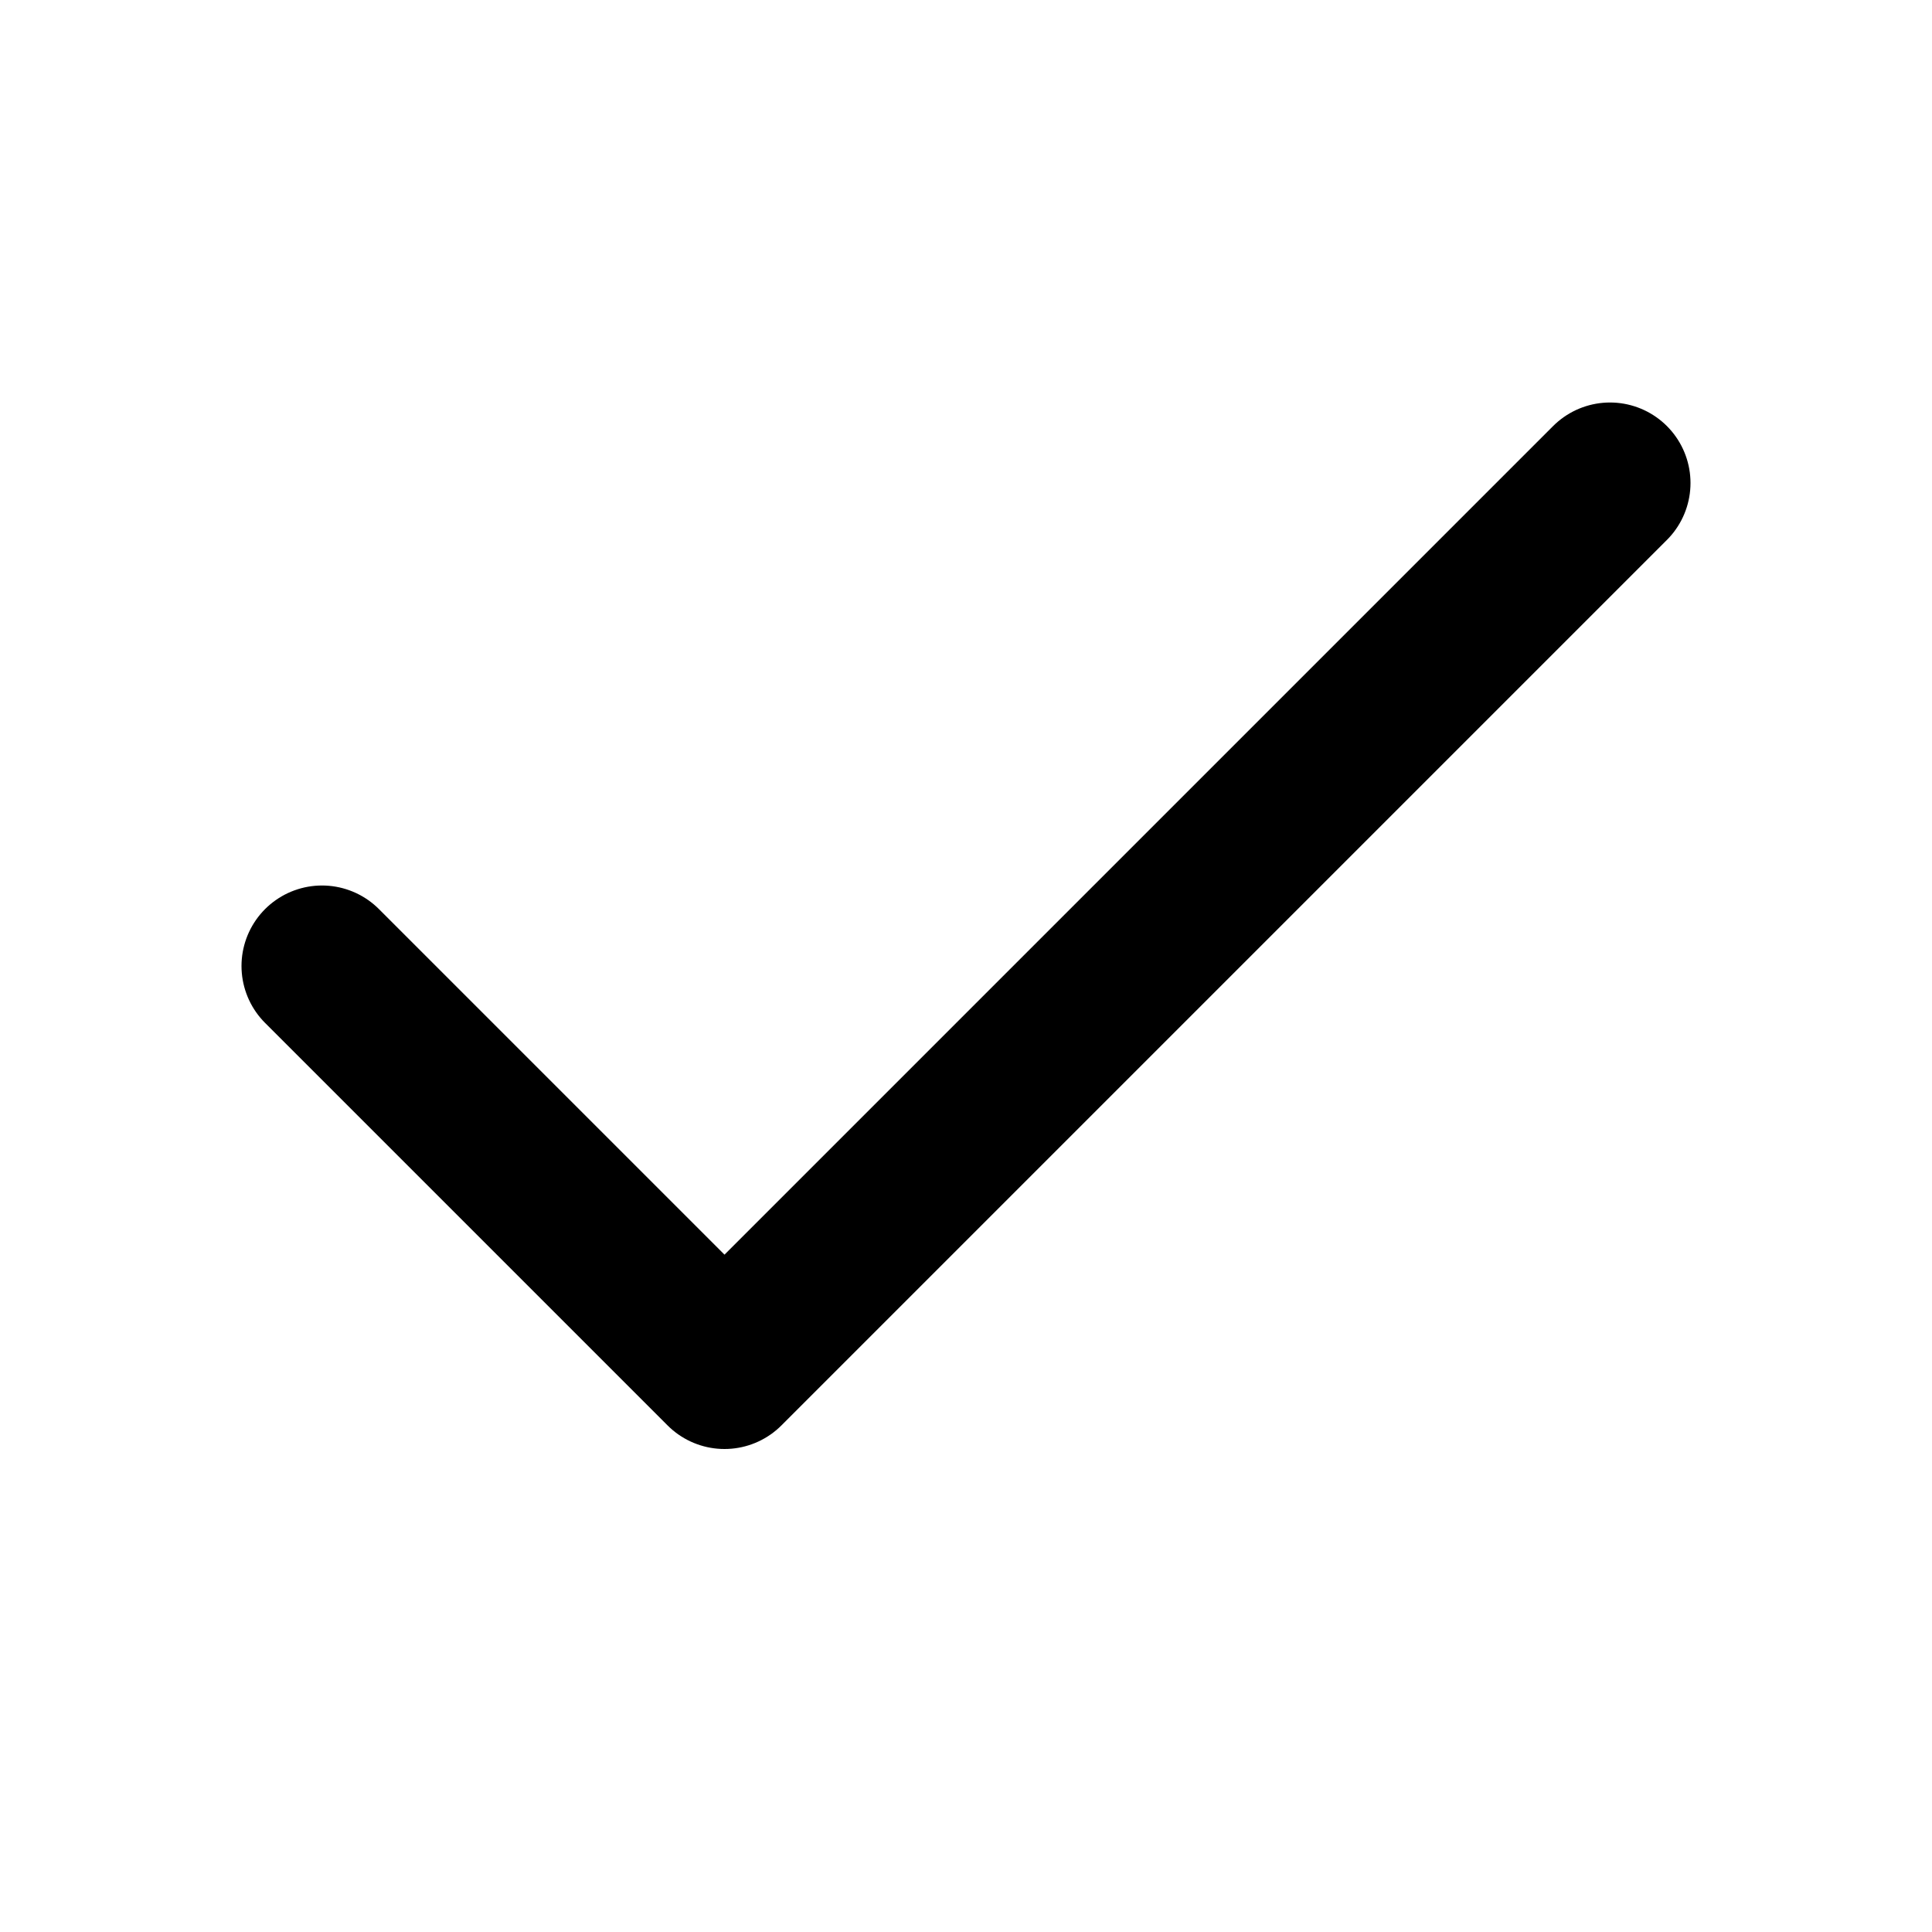
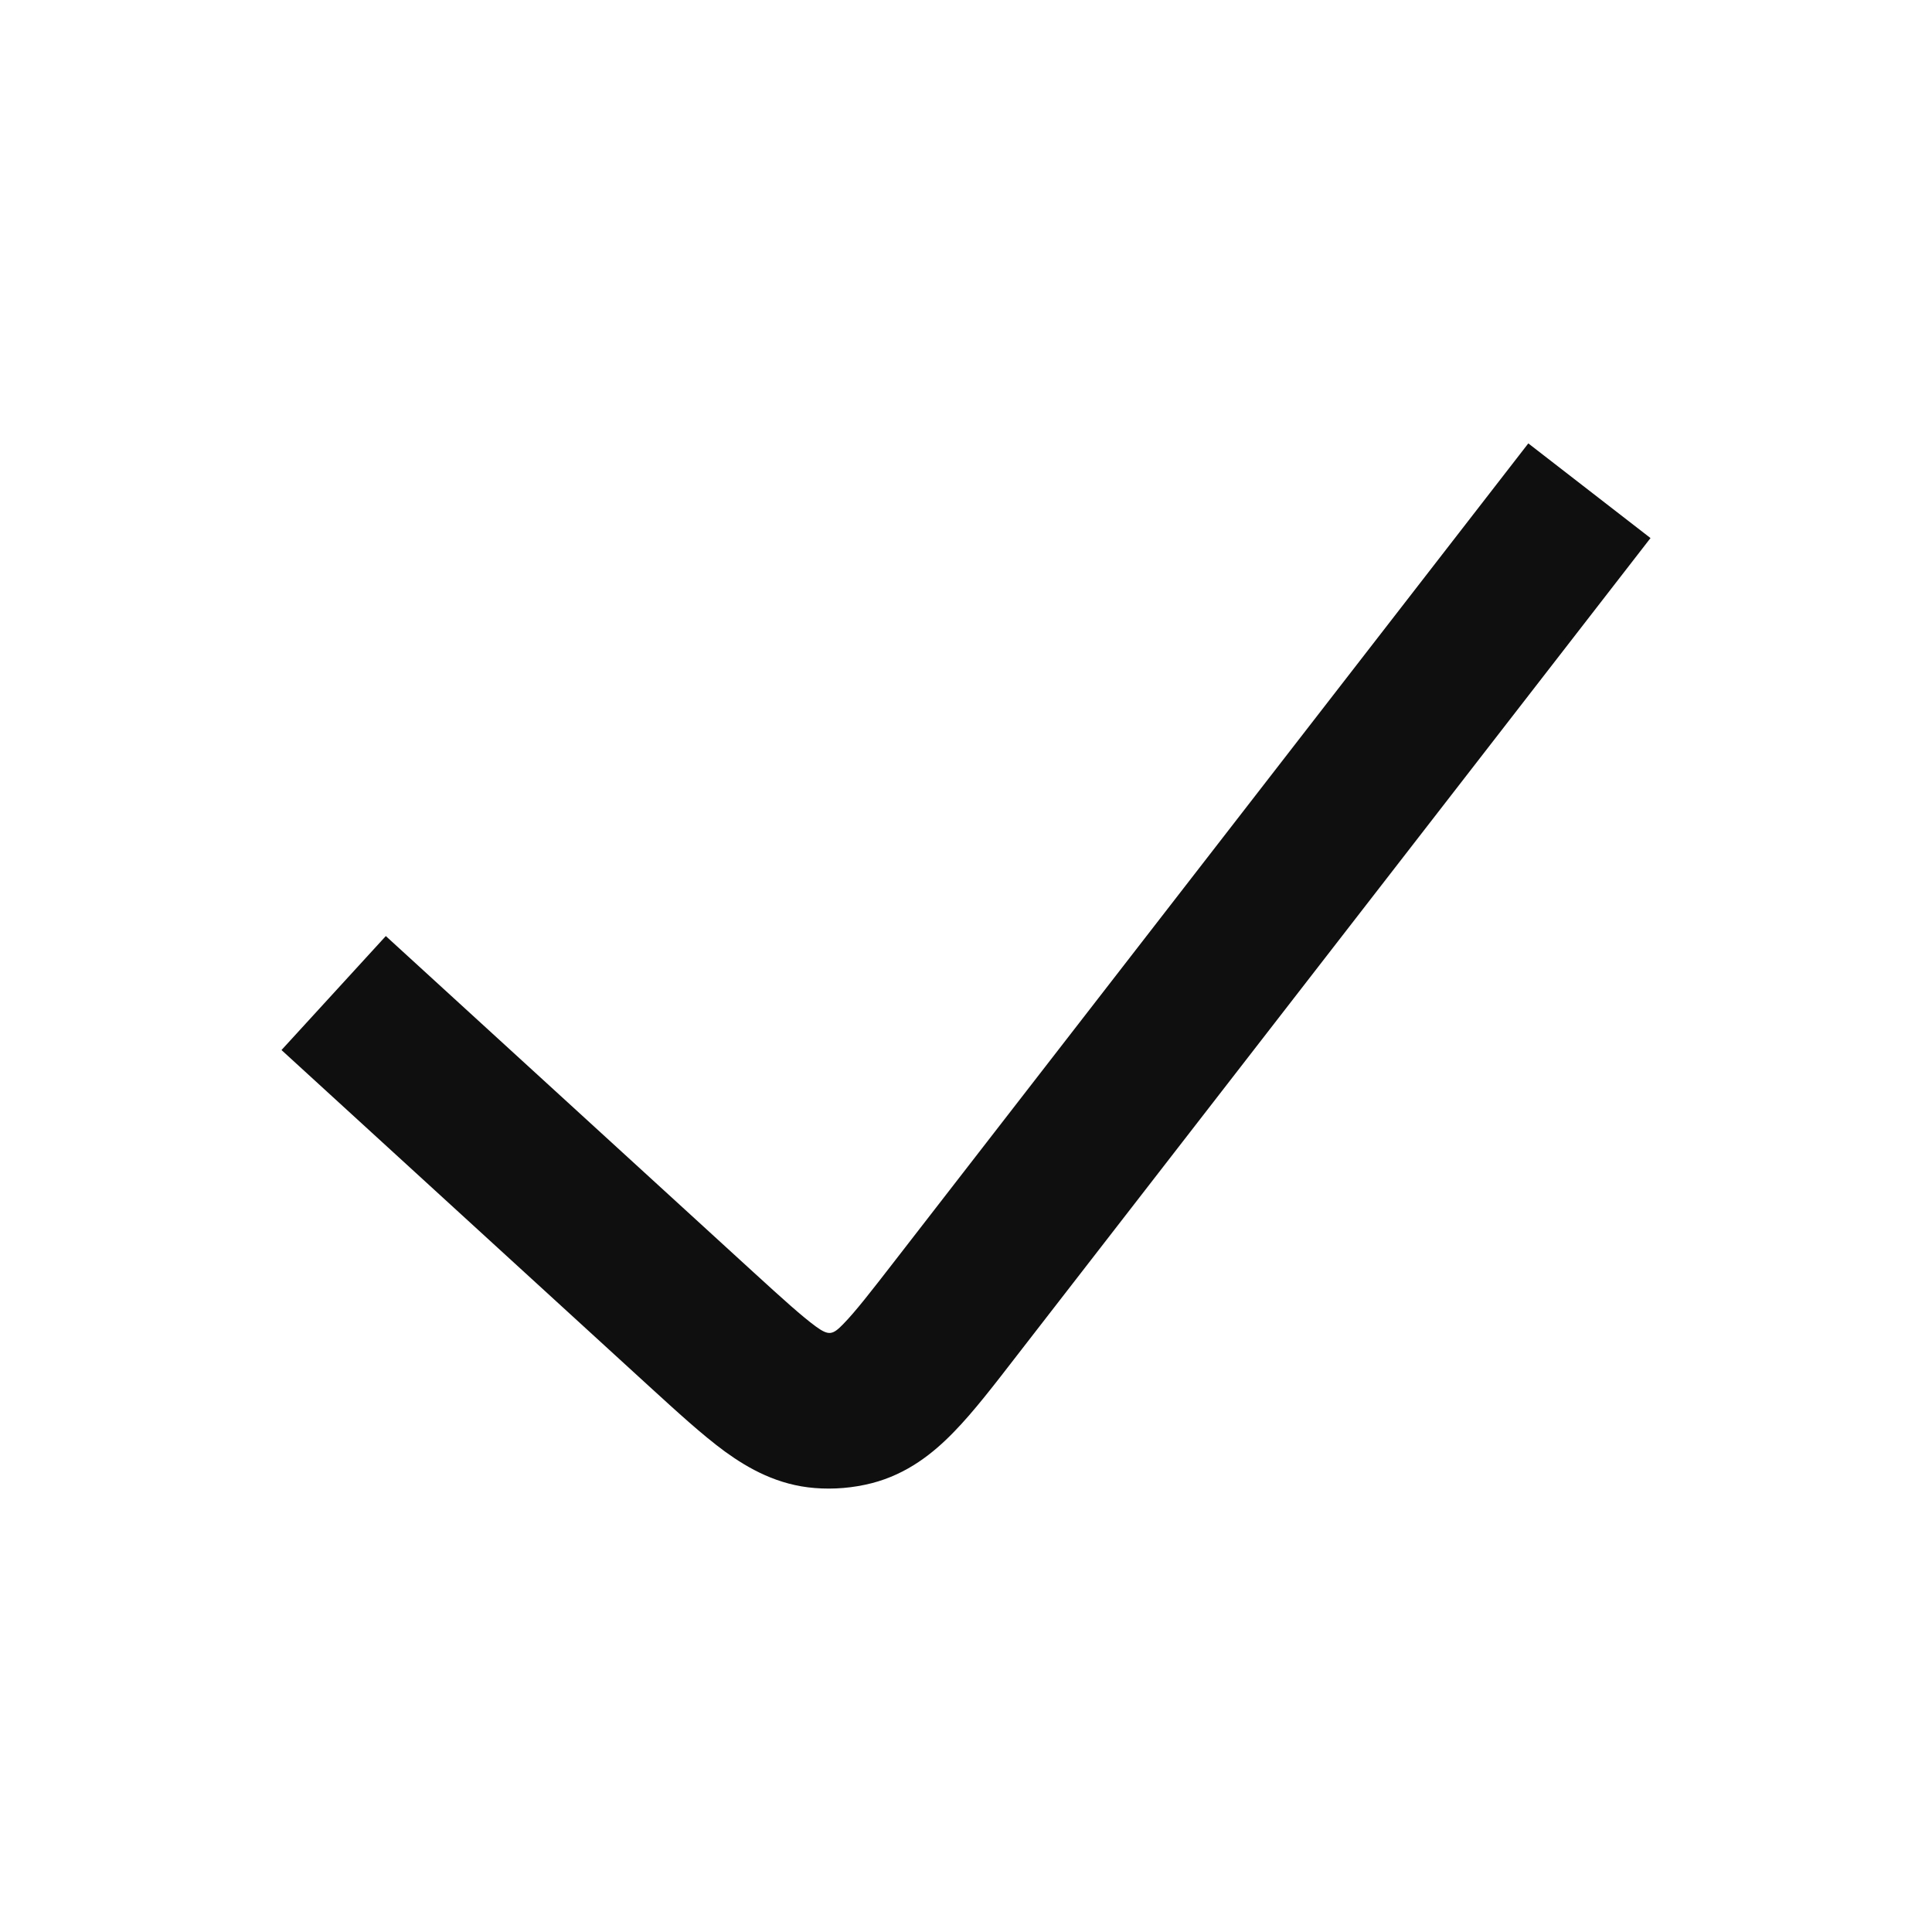
- <svg xmlns="http://www.w3.org/2000/svg" class="lucide lucide-check" width="24" height="24" viewBox="0 0 24 24" fill="none" stroke="currentColor" stroke-width="2" stroke-linecap="round" stroke-linejoin="round">
-   <path d="M20 6 9 17l-5-5" />
+ <svg xmlns="http://www.w3.org/2000/svg" viewBox="0 0 20 20" width="20" height="20">
+   <path d="M17.086,5.57L10.532,14.026C10.296,14.331 10.08,14.613 9.876,14.822C9.663,15.042 9.393,15.259 9.024,15.354C8.831,15.403 8.632,15.42 8.434,15.404C8.054,15.374 7.752,15.206 7.504,15.026C7.268,14.853 7.006,14.612 6.722,14.353L2.914,10.87L3.994,9.69L7.802,13.172C8.114,13.457 8.3,13.625 8.447,13.733C8.58,13.829 8.62,13.819 8.728,13.708C8.855,13.578 9.009,13.38 9.267,13.047L15.821,4.59L17.086,5.57Z" fill="#0f0f0f" />
</svg>
